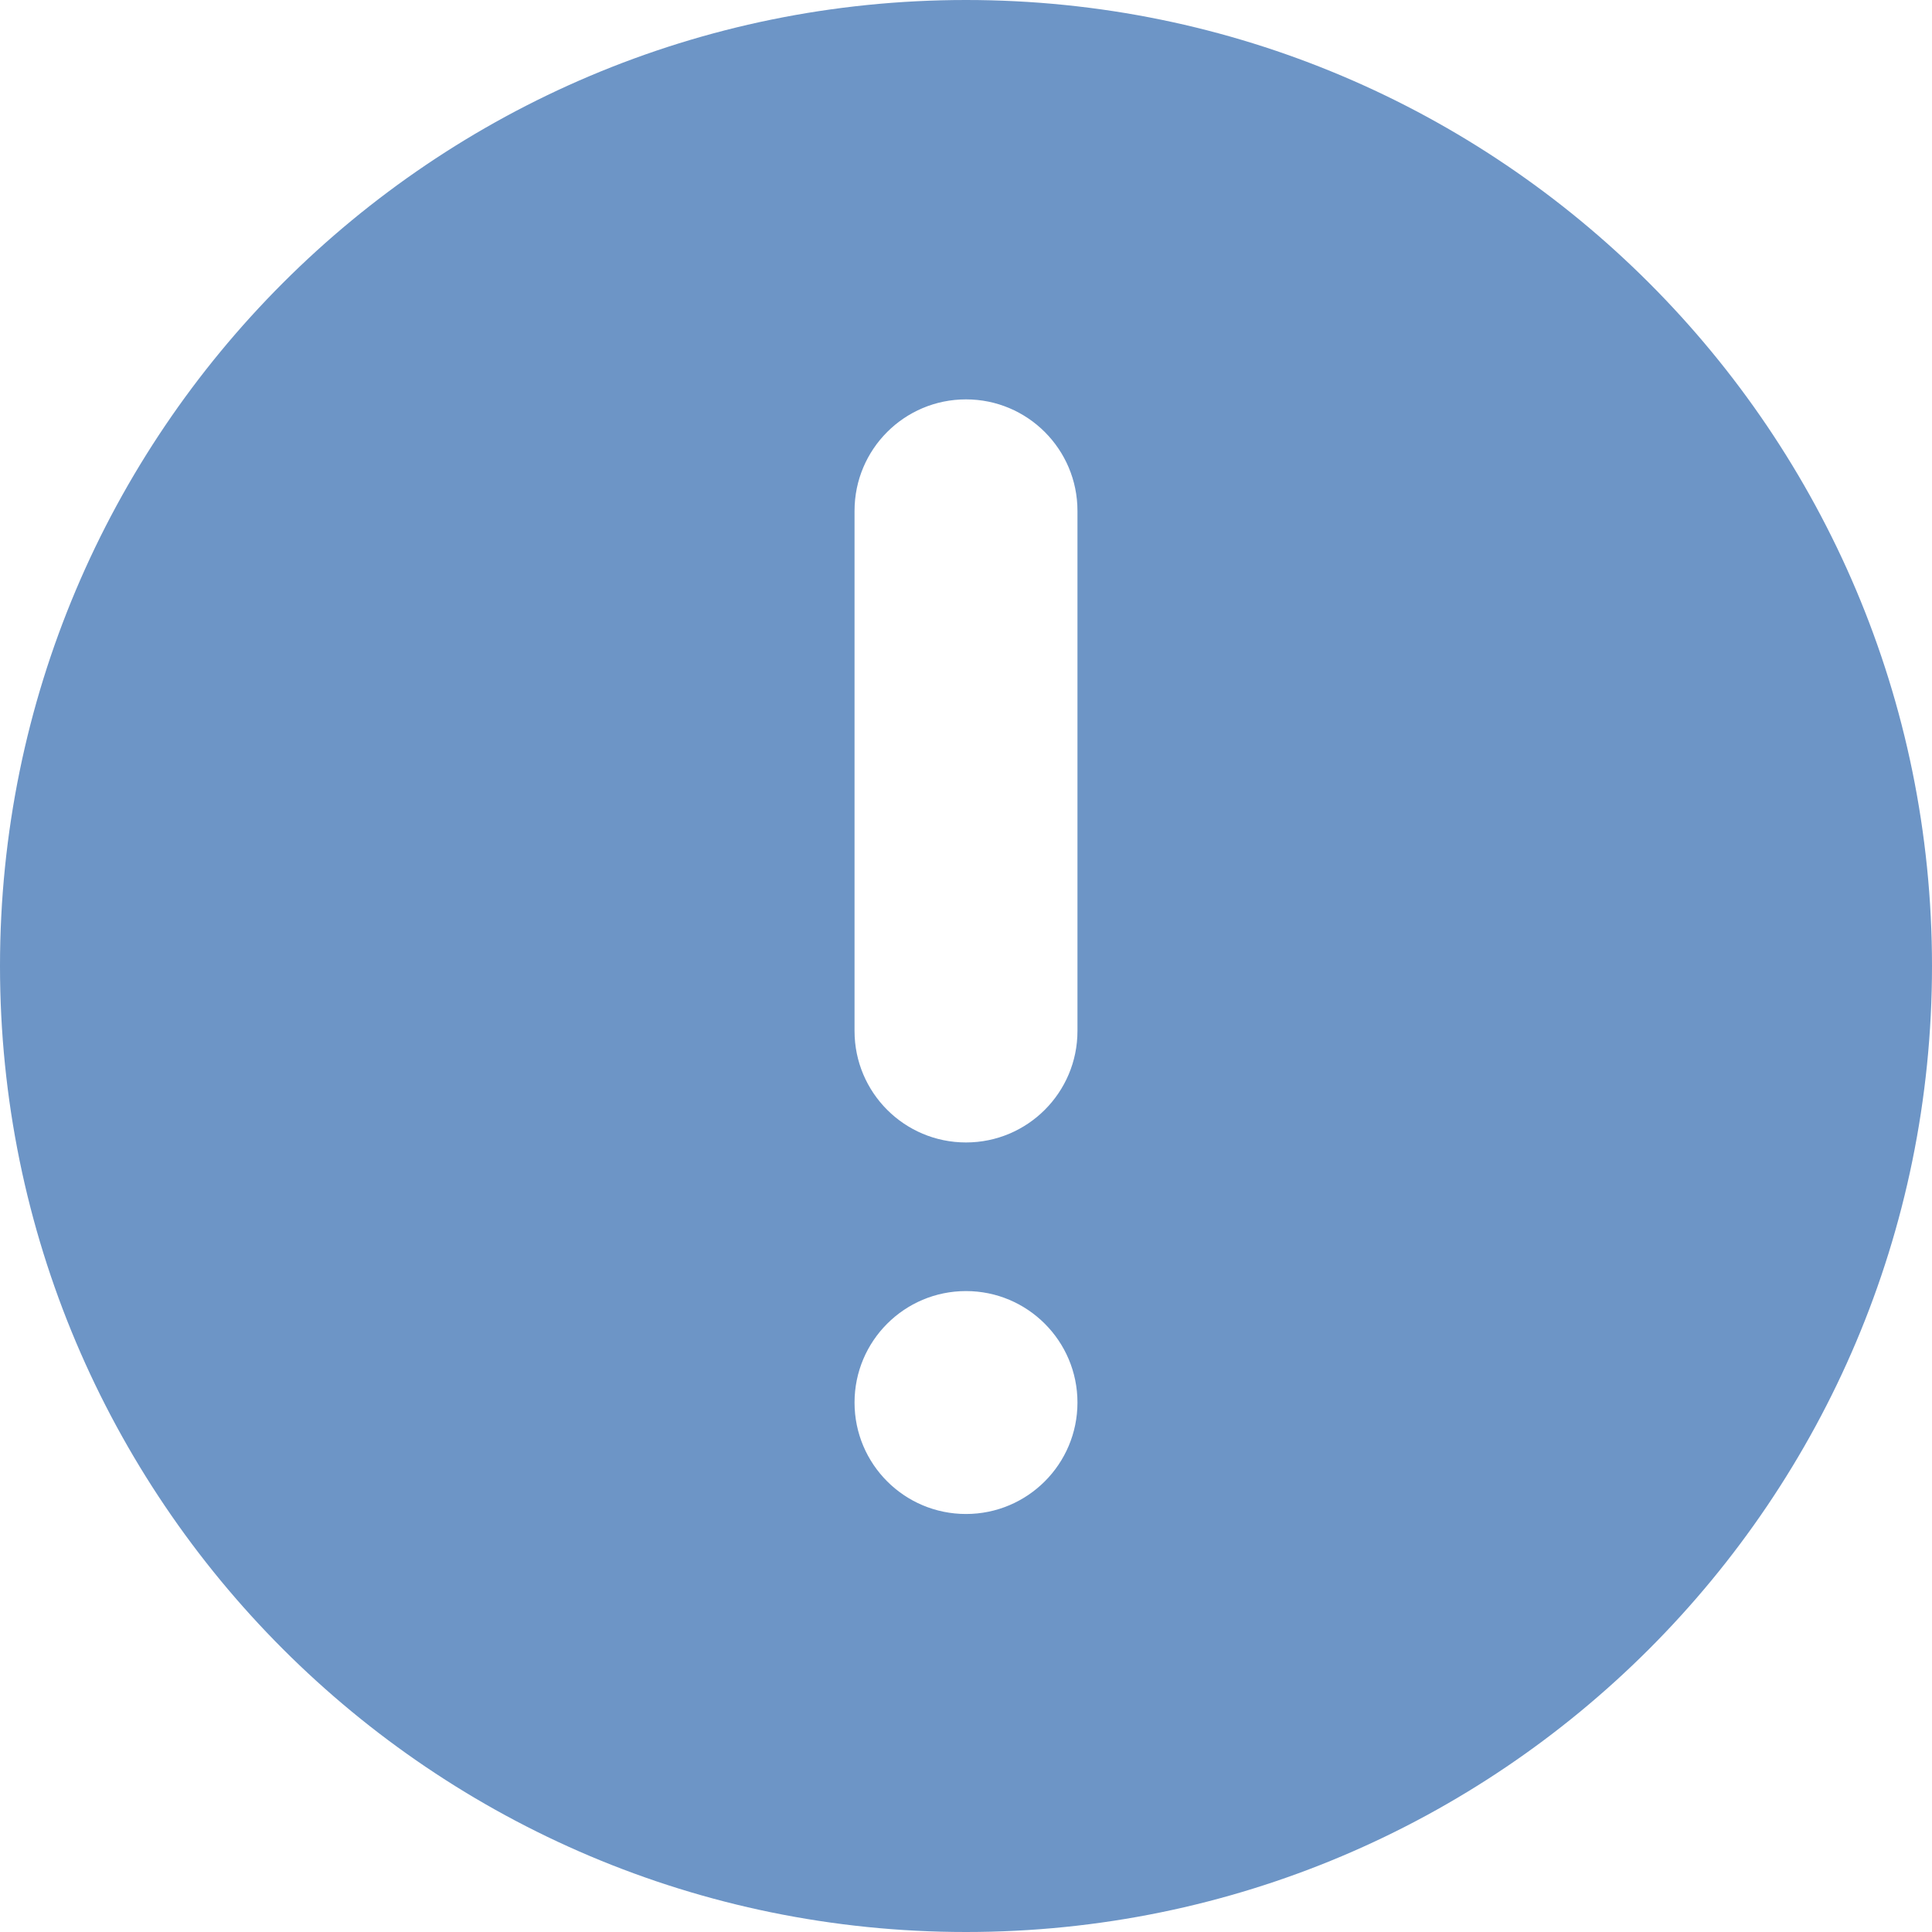
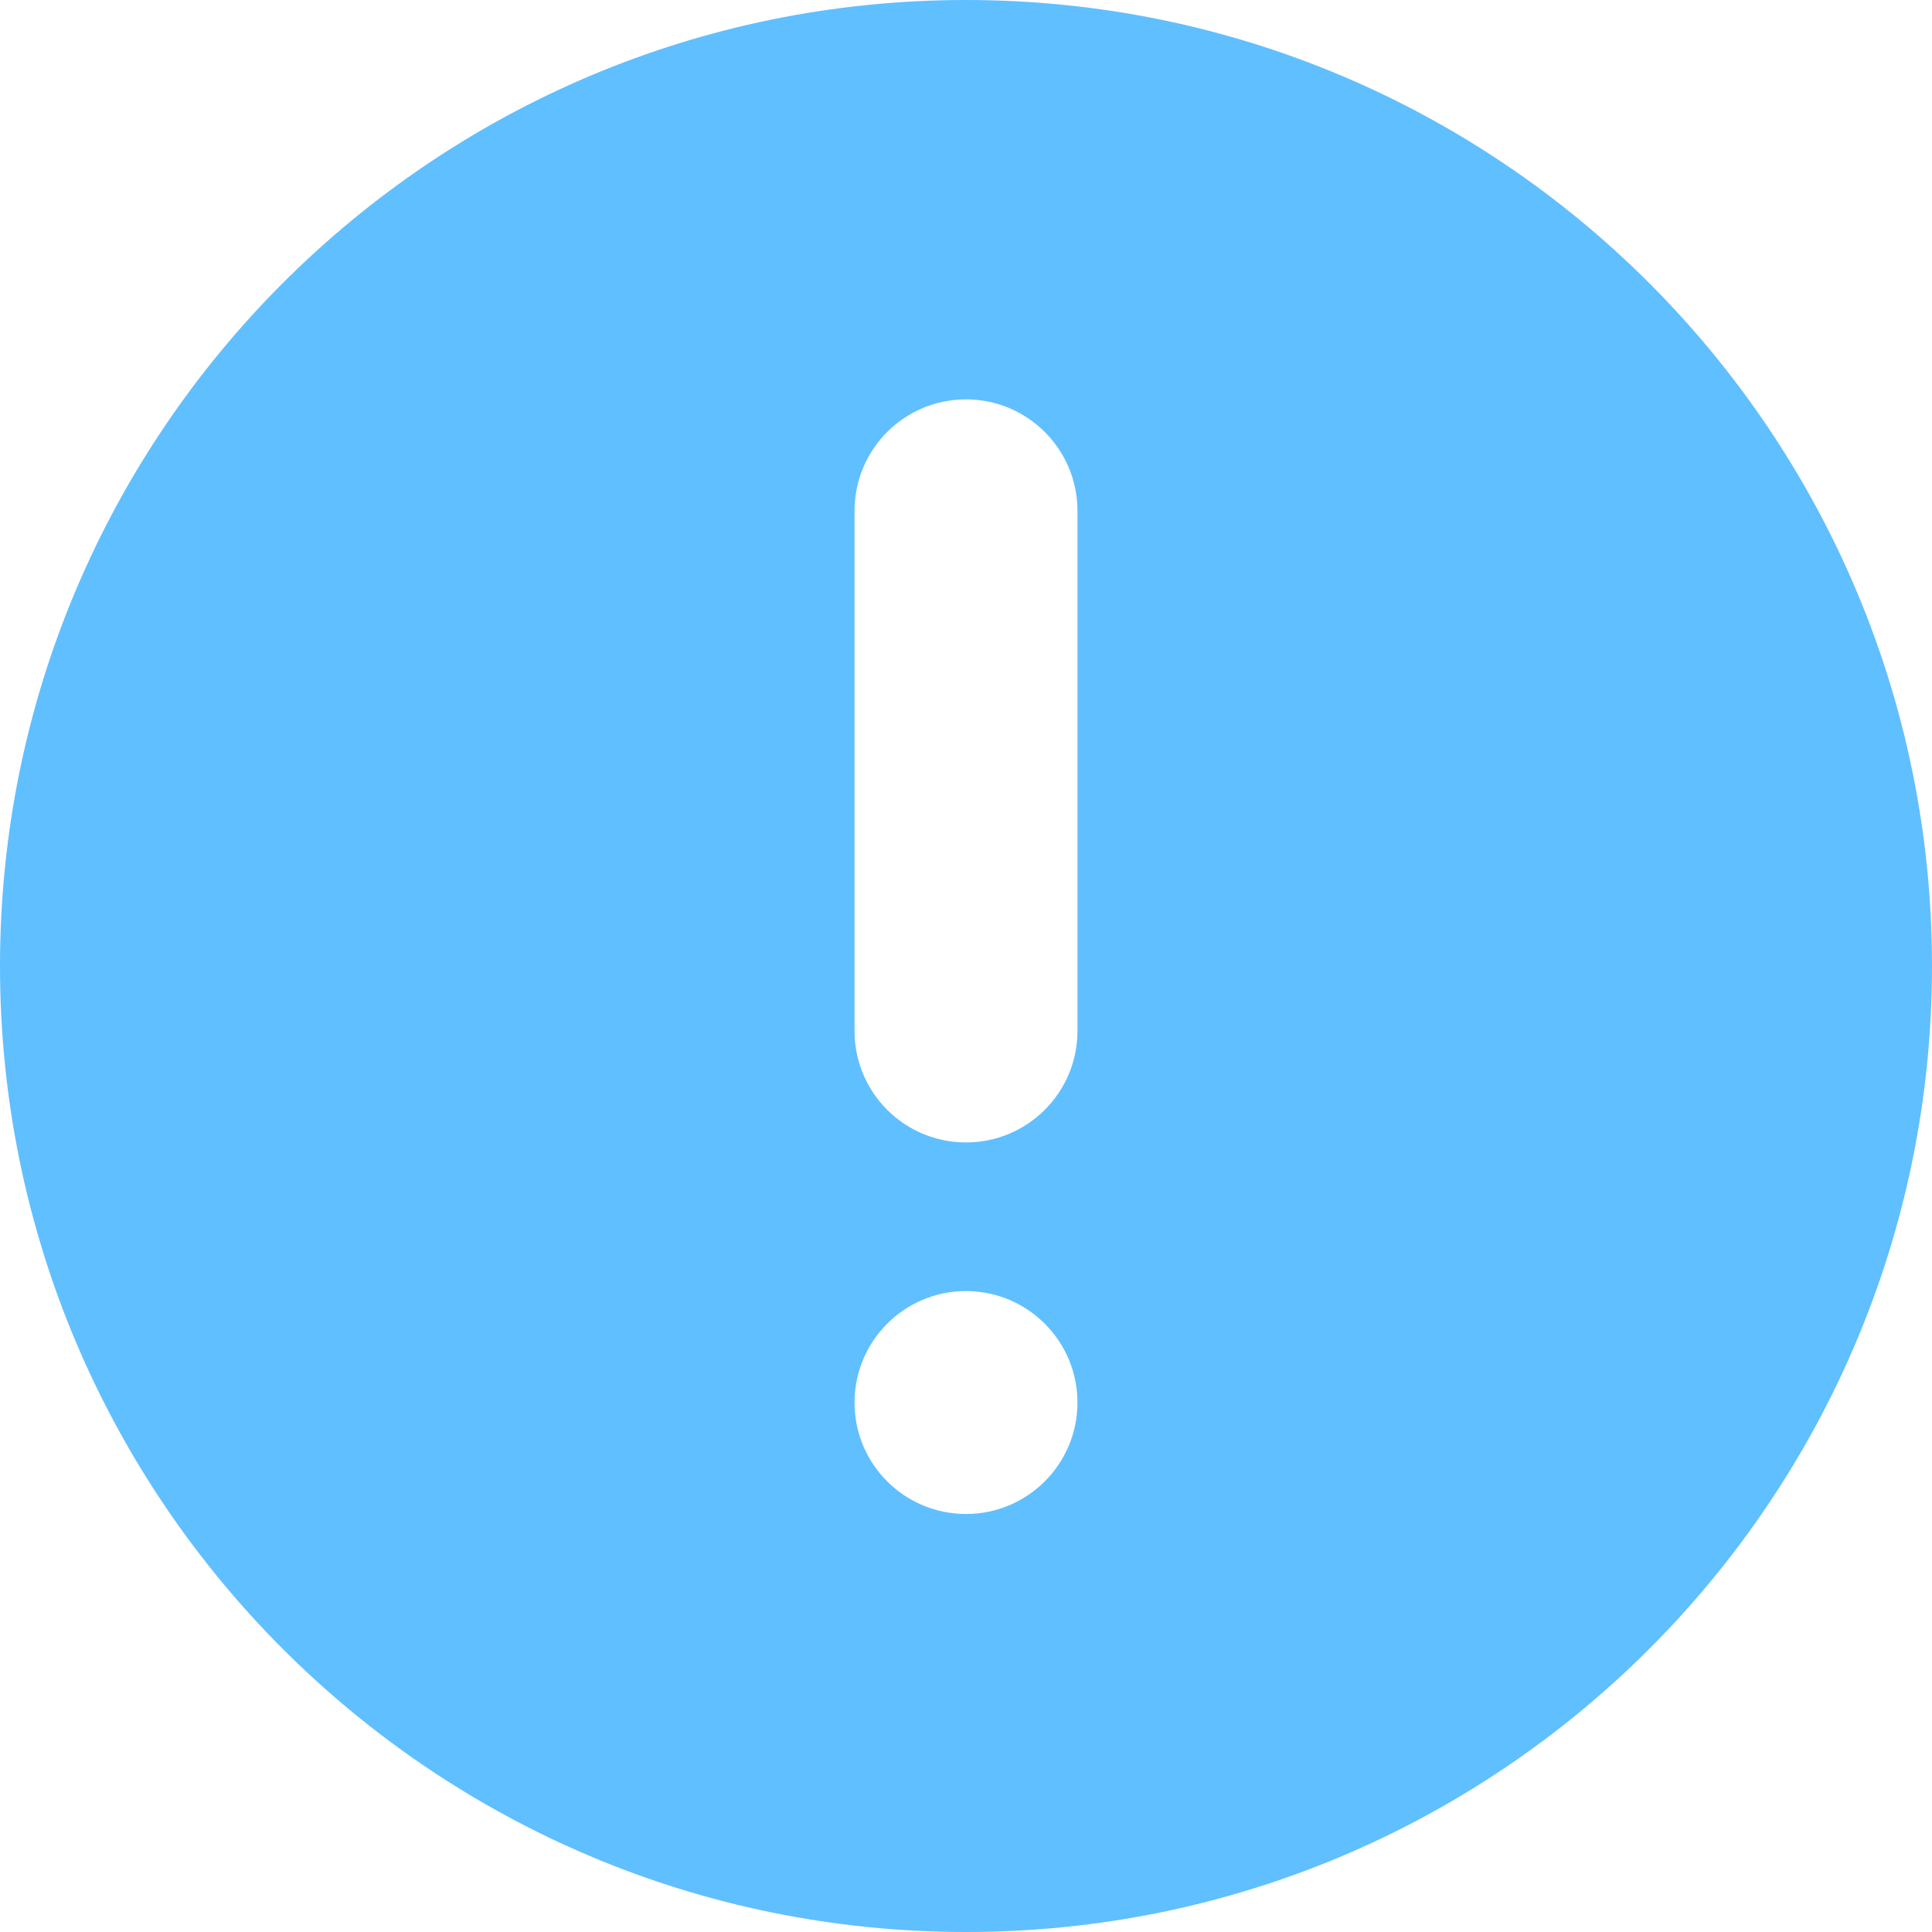
<svg xmlns="http://www.w3.org/2000/svg" width="39px" height="39px" viewBox="0 0 39 39" version="1.1">
  <defs />
  <g id="Page-1" stroke="none" stroke-width="1" fill="none" fill-rule="evenodd">
-     <g id="2-Homepage" transform="translate(-172, -248)" fill="#6D95C6">
+     <g id="2-Homepage" transform="translate(-172, -248)" fill="#60BFFF">
      <path d="M191.5,248 C180.73,248 172,256.73 172,267.5 C172,278.27 180.73,287 191.5,287 C202.27,287 211,278.27 211,267.5 C211,256.73 202.27,248 191.5,248 L191.5,248 Z M191.5,278.562 C190.256,278.562 189.25,277.555 189.25,276.312 C189.25,275.07 190.256,274.062 191.5,274.062 C192.742,274.062 193.75,275.07 193.75,276.312 C193.75,277.555 192.742,278.562 191.5,278.562 L191.5,278.562 Z M193.75,268.812 C193.75,270.055 192.742,271.062 191.5,271.062 C190.256,271.062 189.25,270.055 189.25,268.812 L189.25,258.312 C189.25,257.069 190.256,256.062 191.5,256.062 C192.742,256.062 193.75,257.069 193.75,258.312 L193.75,268.812 L193.75,268.812 Z" id="Shape" />
    </g>
  </g>
</svg>
